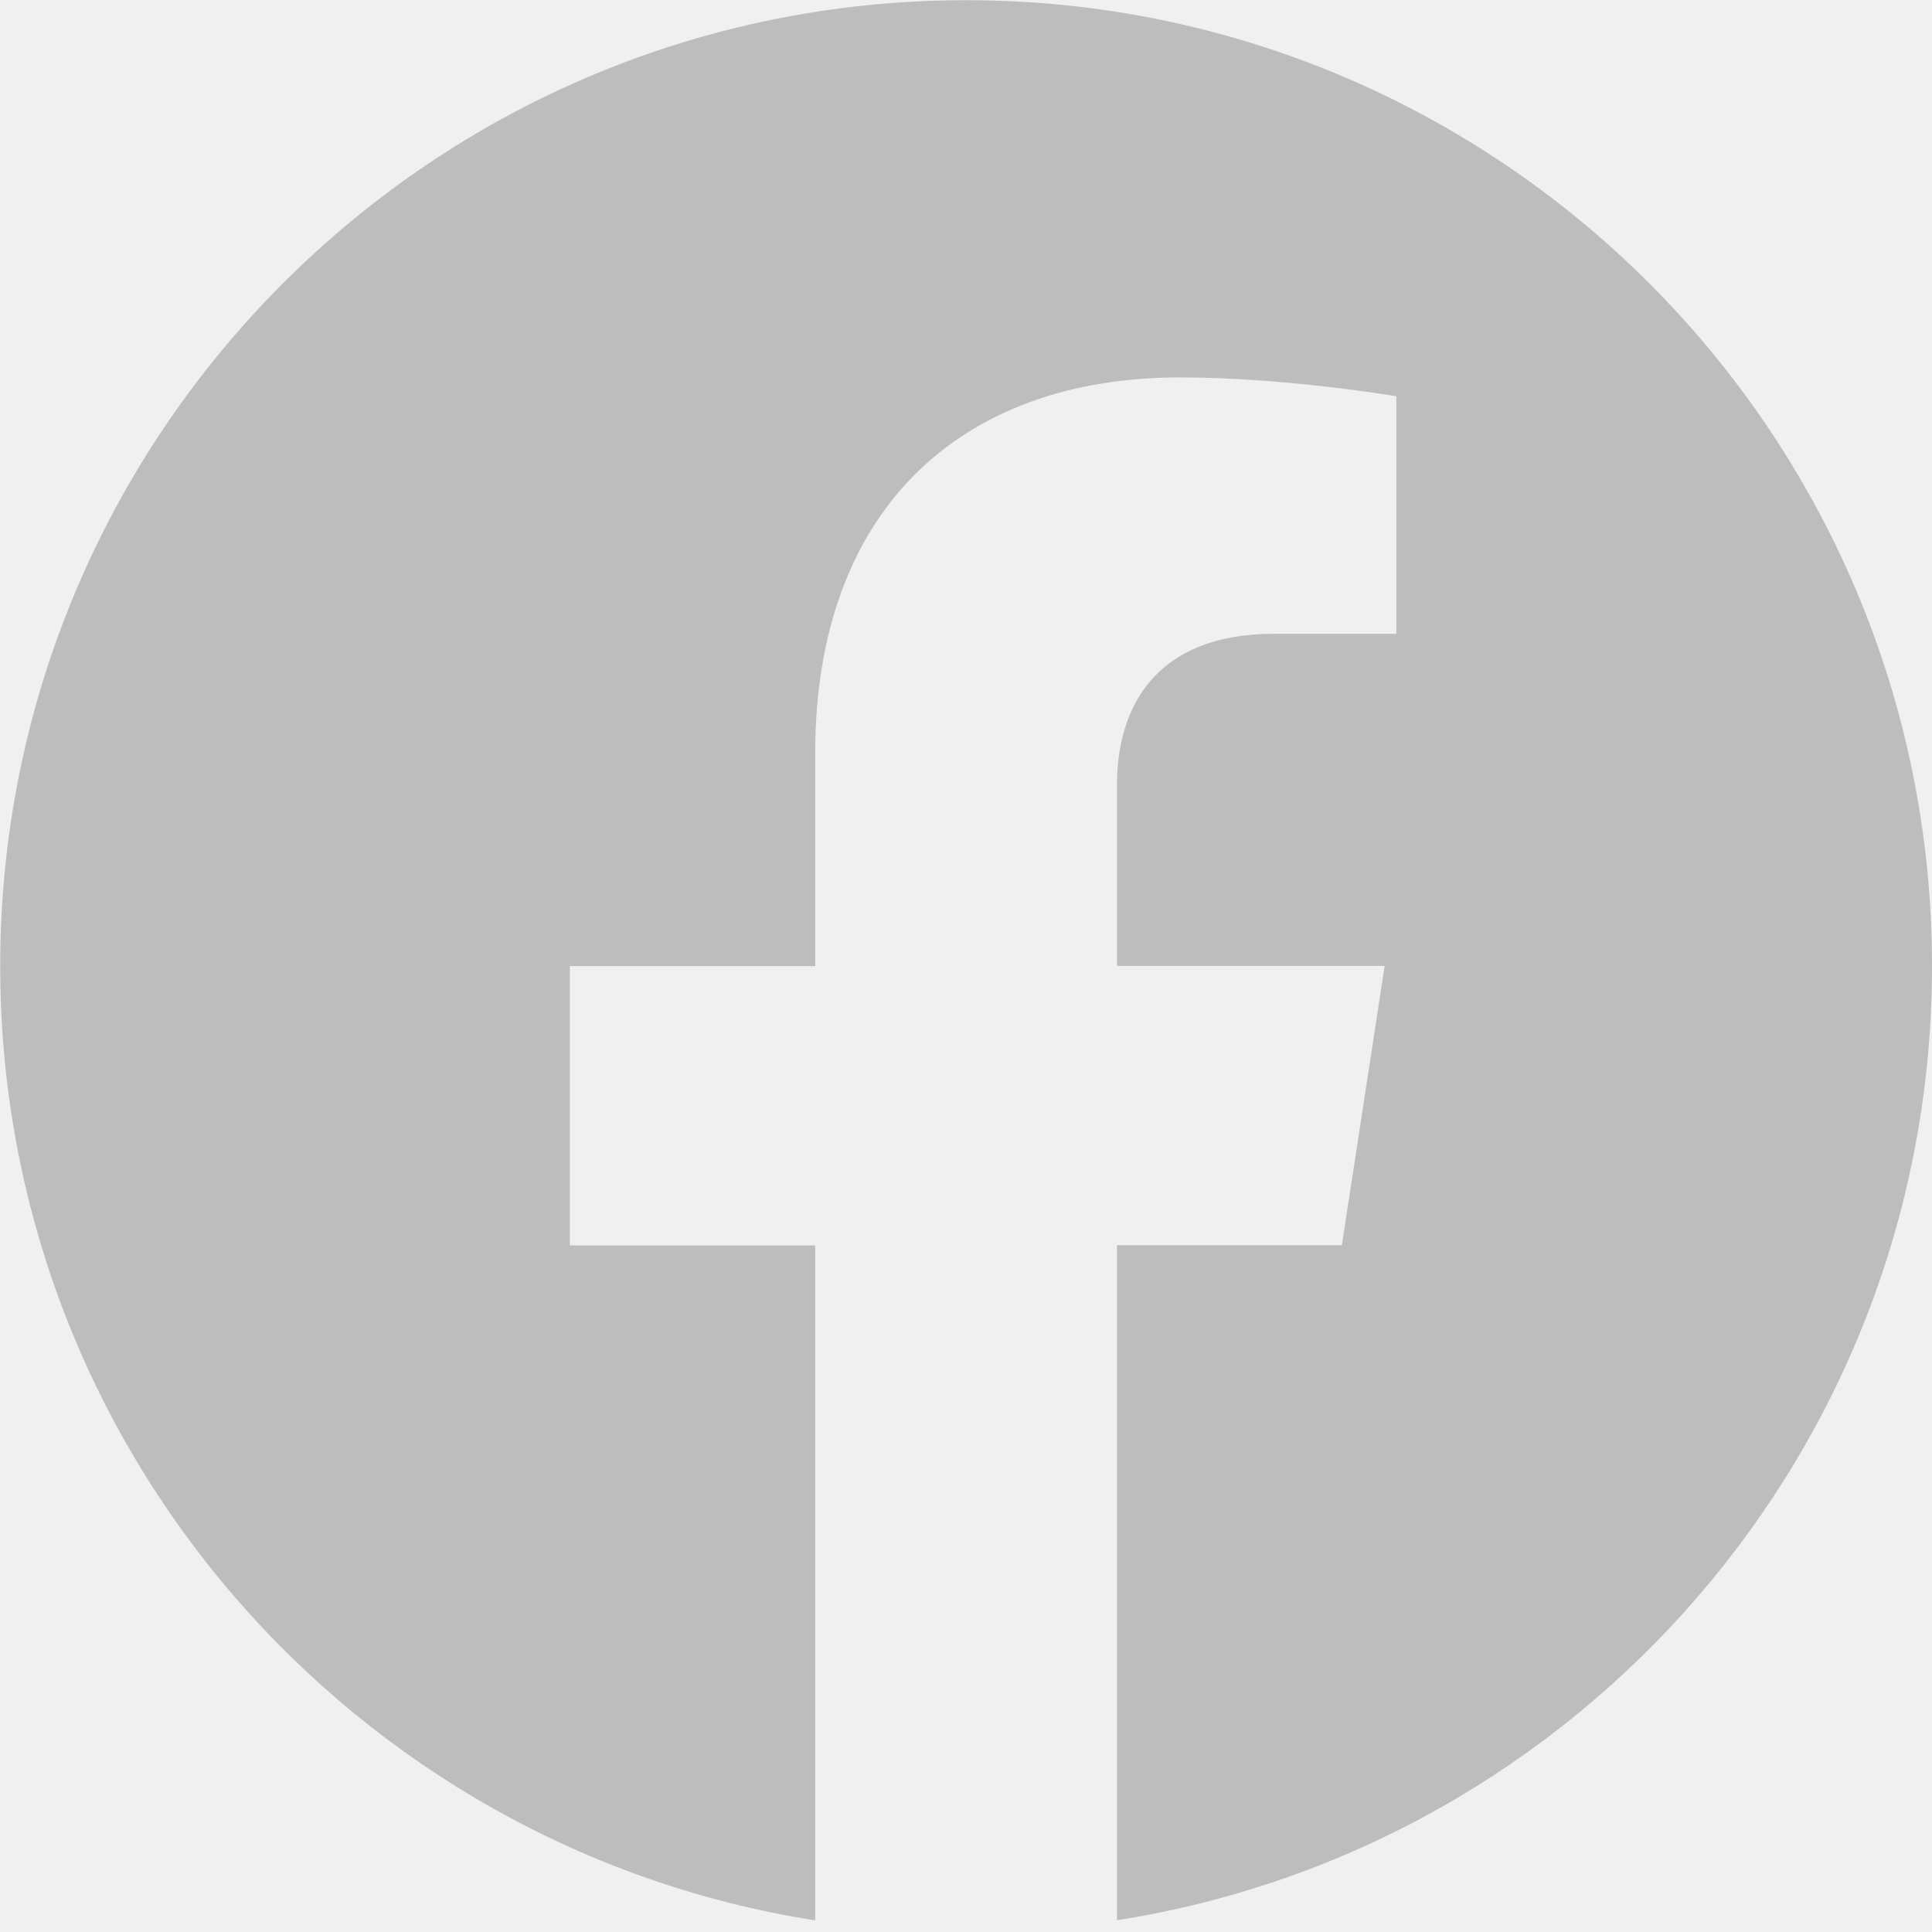
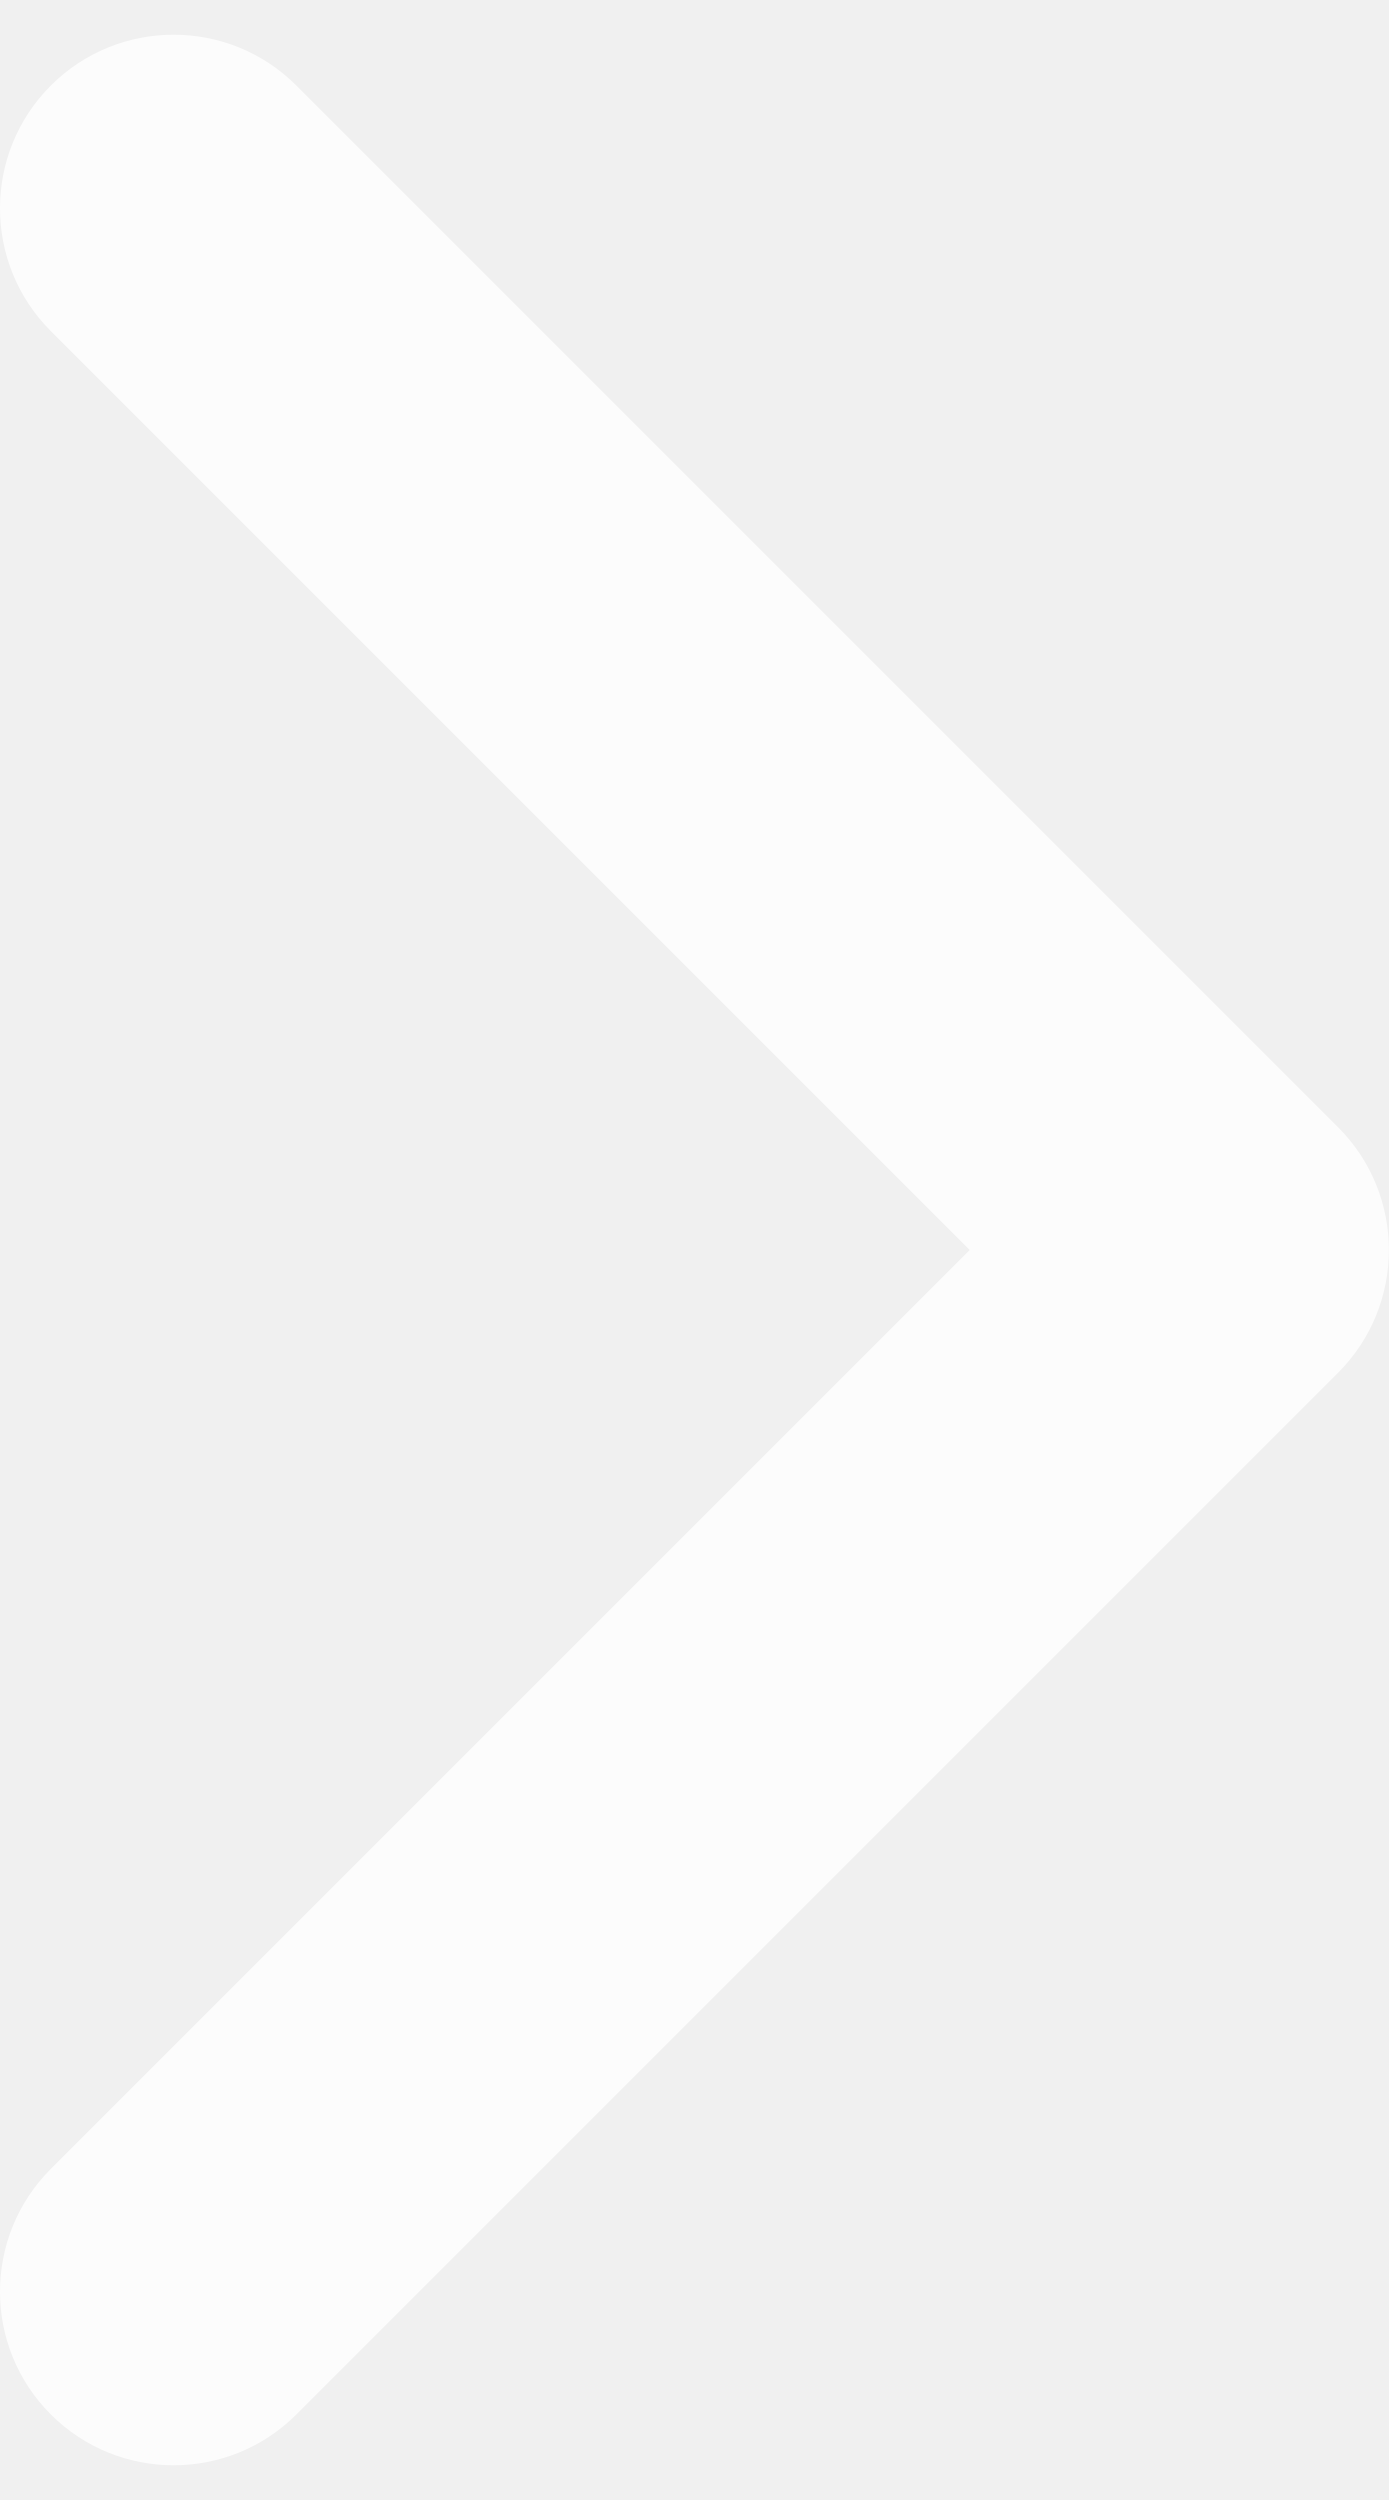
- <svg xmlns="http://www.w3.org/2000/svg" width="20" height="20" fill="none">
-   <path d="M10.001.002C4.479.002.002 4.479.002 10.001c0 4.99 3.656 9.126 8.437 9.879v-6.988h-2.54v-2.891h2.54V7.798c0-2.508 1.493-3.891 3.776-3.891 1.094 0 2.24.195 2.24.195v2.459h-1.264c-1.24 0-1.628.772-1.628 1.563v1.875h2.771l-.443 2.891h-2.328v6.988C16.344 19.129 20 14.992 20 10.001 20 4.479 15.523.002 10.001.002z" fill="#BDBDBD" />
+ <svg xmlns="http://www.w3.org/2000/svg" width="10" height="18" viewBox="0 0 10 18" fill="none">
+   <path fill-rule="evenodd" clip-rule="evenodd" d="M0.366 0.616C0.854 0.128 1.646 0.128 2.134 0.616L9.634 8.116C10.122 8.604 10.122 9.396 9.634 9.884L2.134 17.384C1.646 17.872 0.854 17.872 0.366 17.384C-0.122 16.896 -0.122 16.104 0.366 15.616L6.982 9L0.366 2.384C-0.122 1.896 -0.122 1.104 0.366 0.616Z" fill="white" fill-opacity="0.8" />
</svg>
